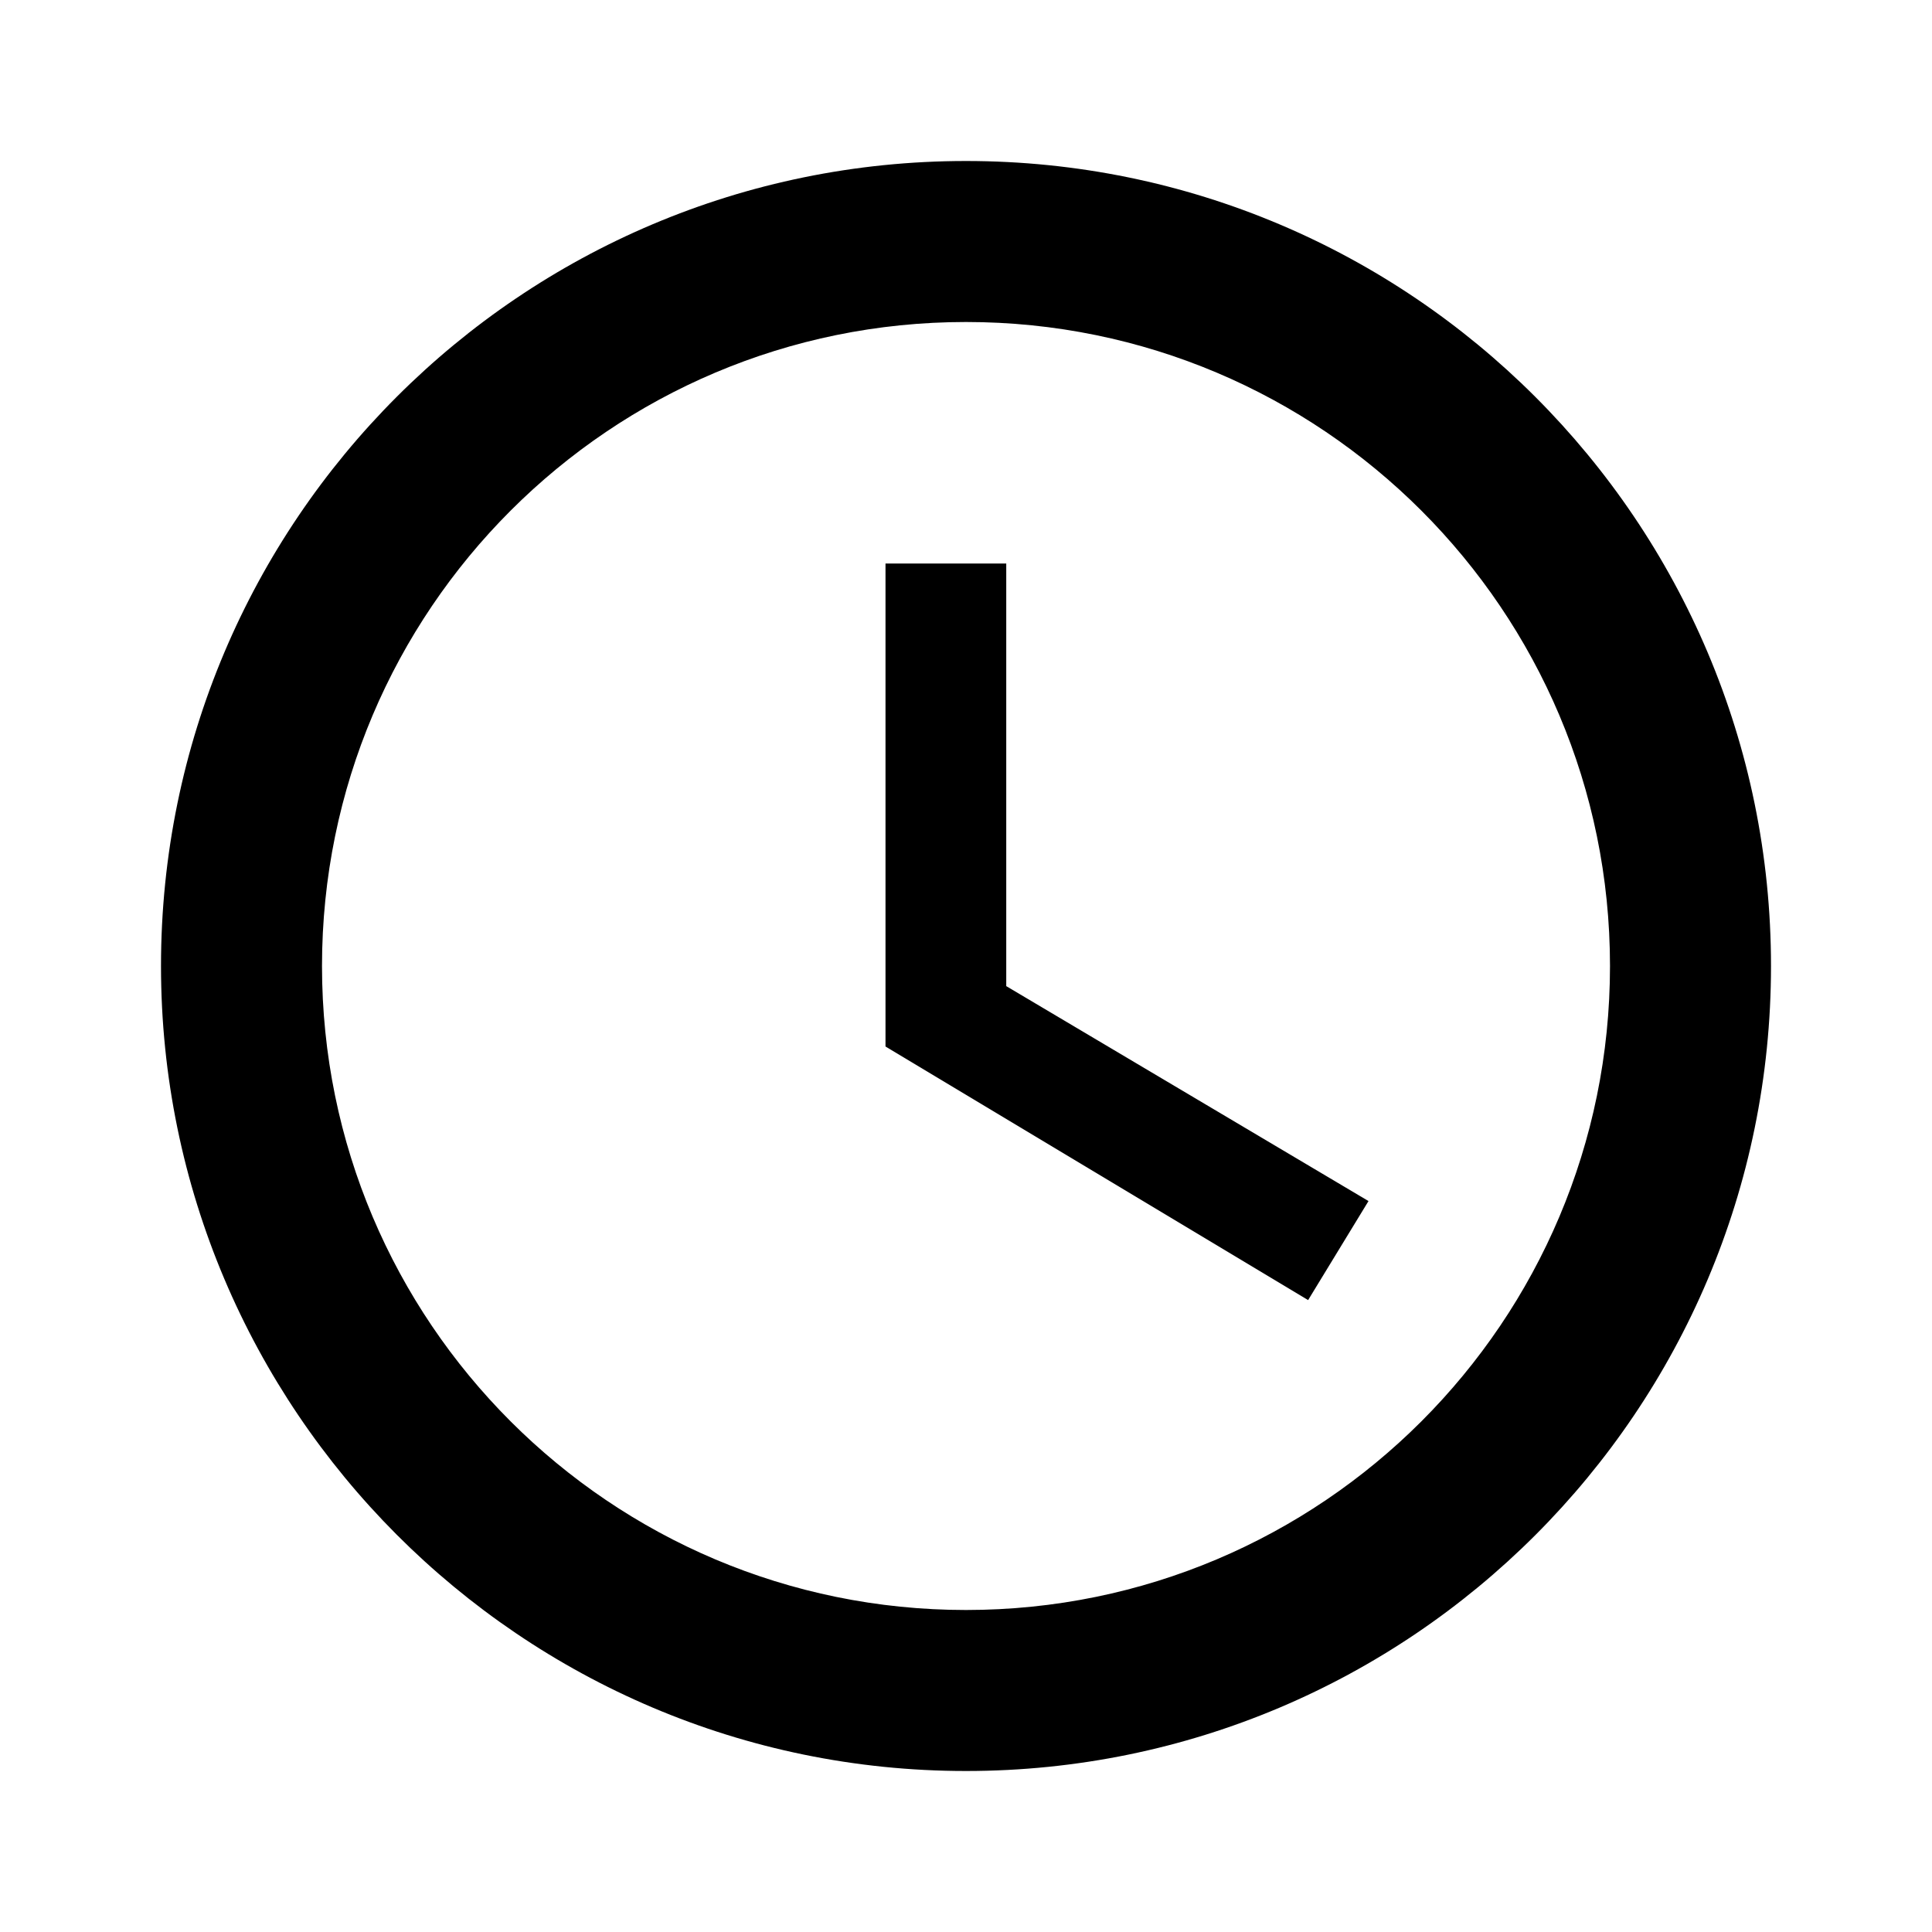
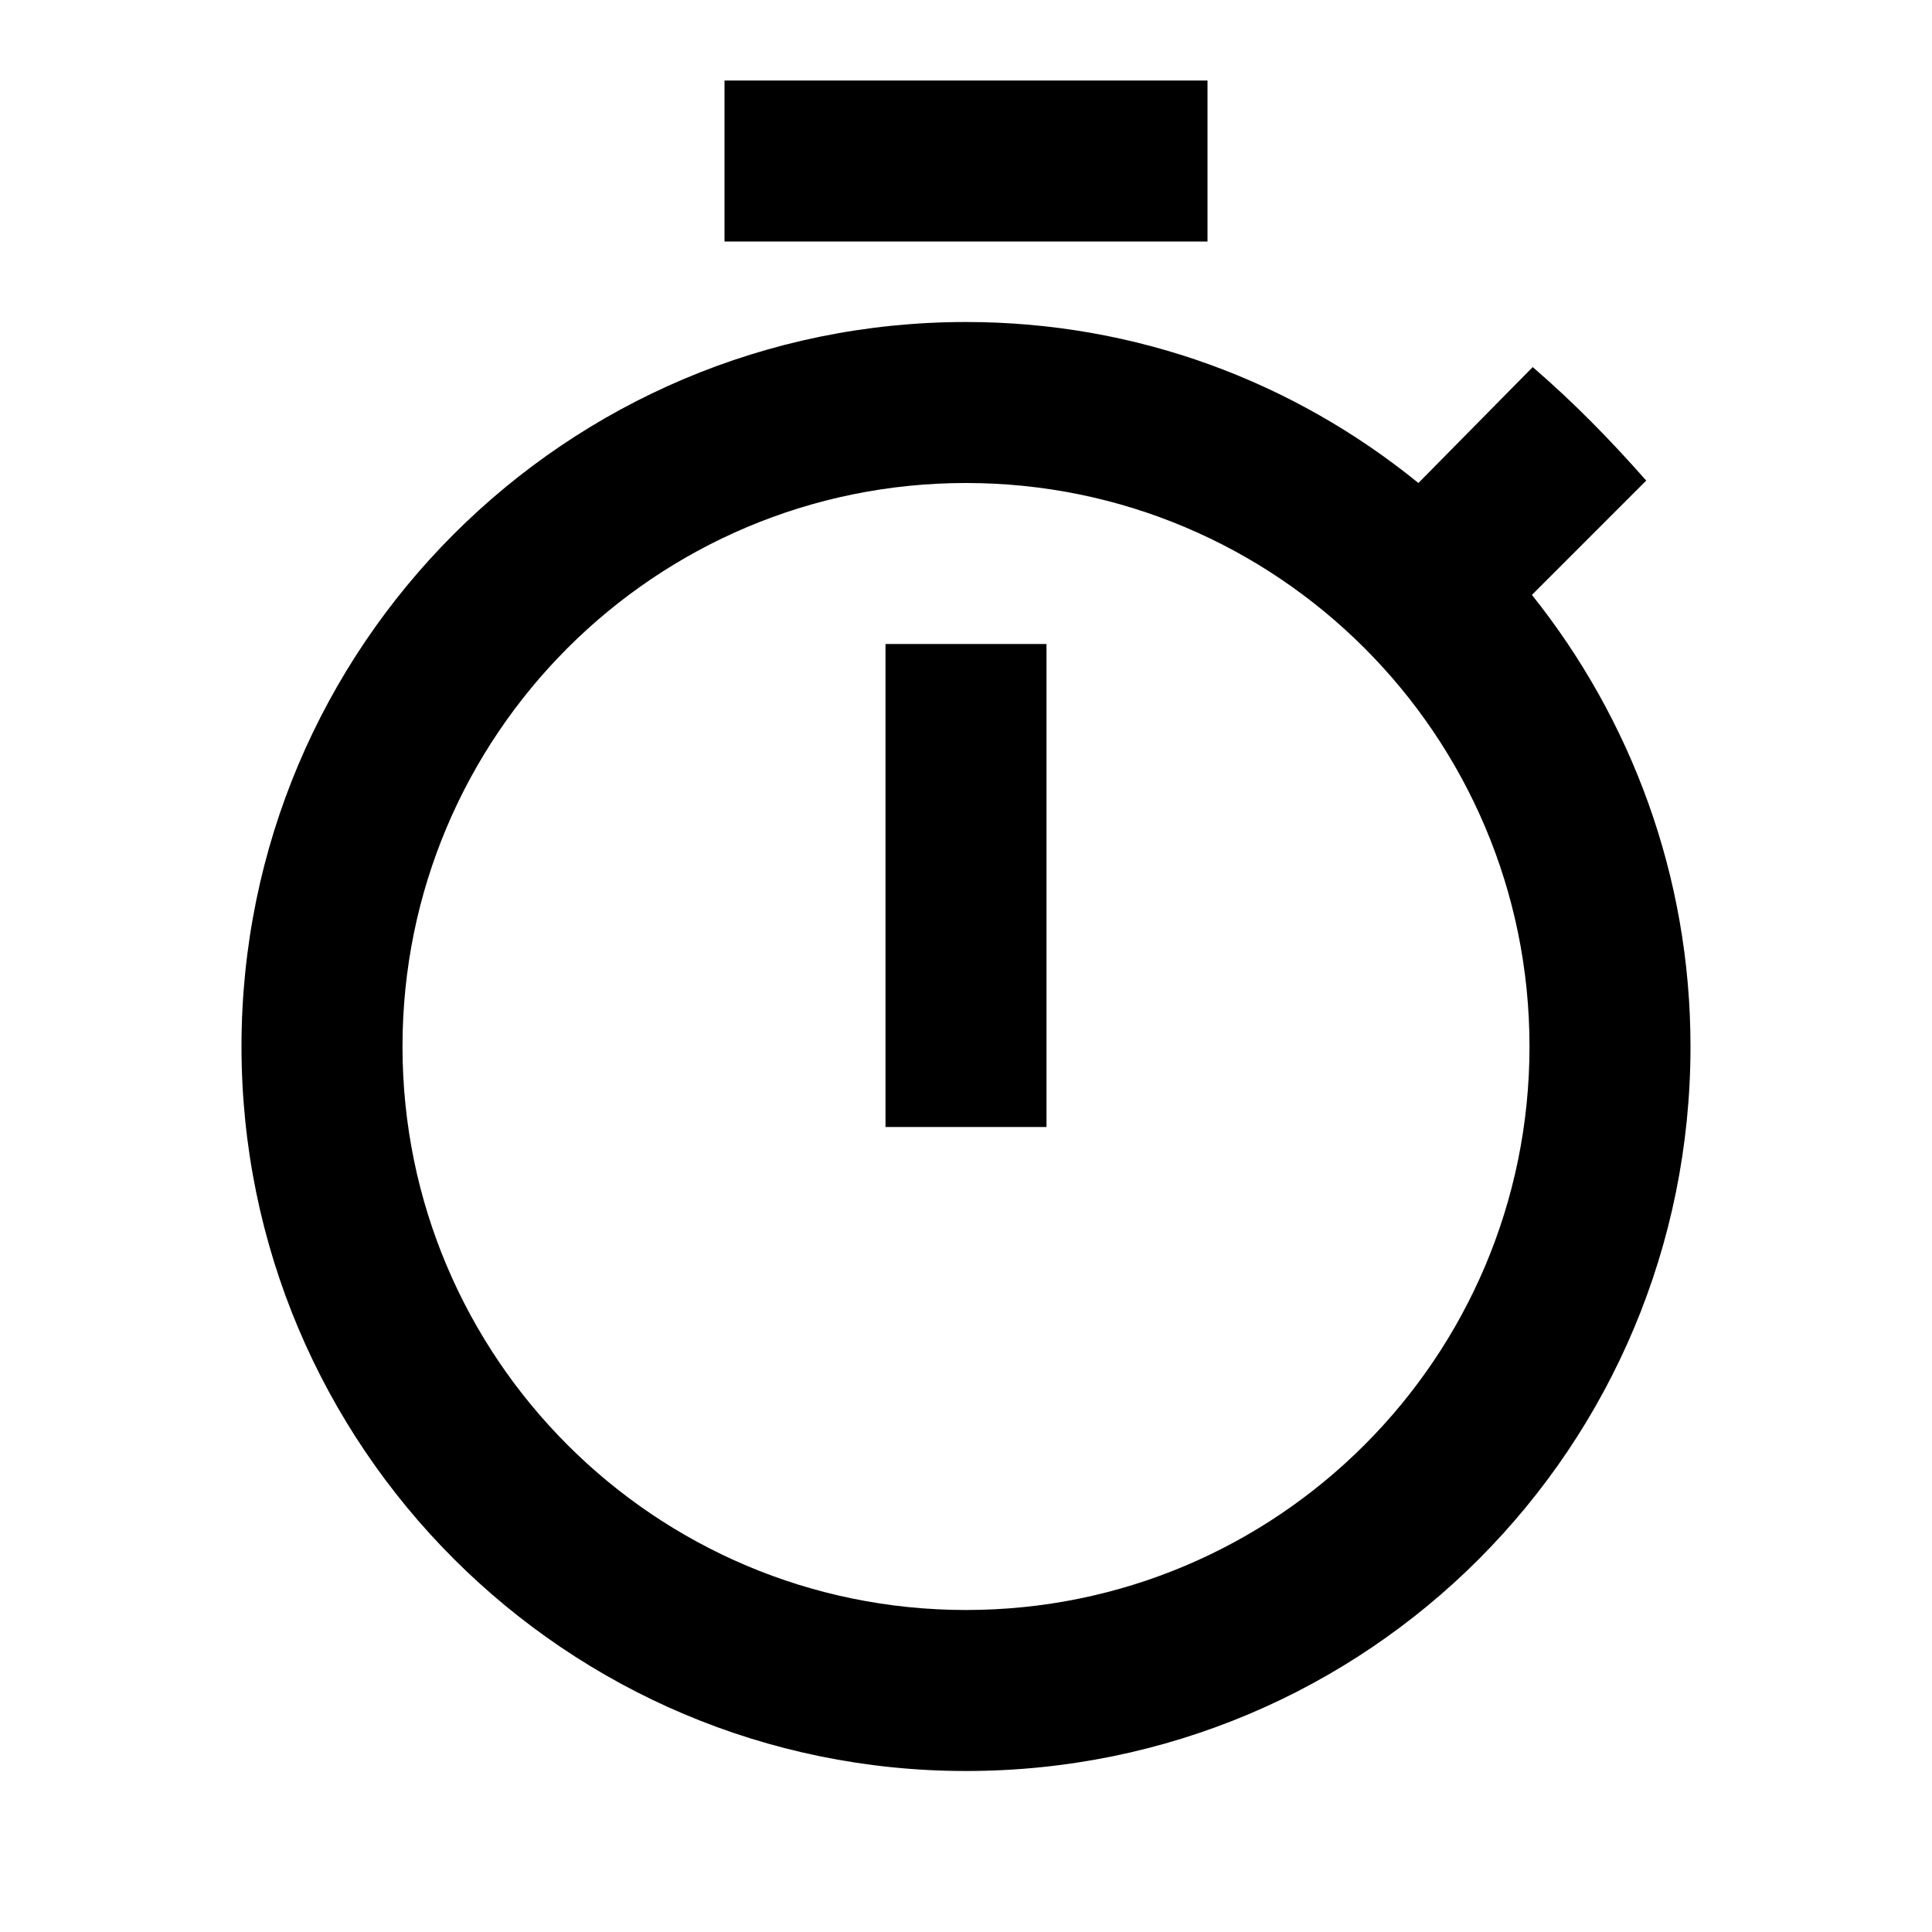
<svg xmlns="http://www.w3.org/2000/svg" version="1.1" width="24" height="24" viewBox="0 0 24 24">
-   <path d="M12,20A8,8 0 0,0 20,12A8,8 0 0,0 12,4A8,8 0 0,0 4,12A8,8 0 0,0 12,20M12,2A10,10 0 0,1 22,12A10,10 0 0,1 12,22C6.47,22 2,17.5 2,12A10,10 0 0,1 12,2M12.5,7V12.25L17,14.92L16.25,16.15L11,13V7H12.5Z" />
+   <path d="M12,20A7,7 0 0,1 5,13A7,7 0 0,1 12,6A7,7 0 0,1 19,13A7,7 0 0,1 12,20M19.03,7.39L20.45,5.97C20,5.46 19.55,5 19.04,4.56L17.62,6C16.07,4.74 14.12,4 12,4A9,9 0 0,0 3,13A9,9 0 0,0 12,22C17,22 21,17.97 21,13C21,10.88 20.26,8.93 19.03,7.39M11,14H13V8H11M15,1H9V3H15V1Z" />
</svg>
